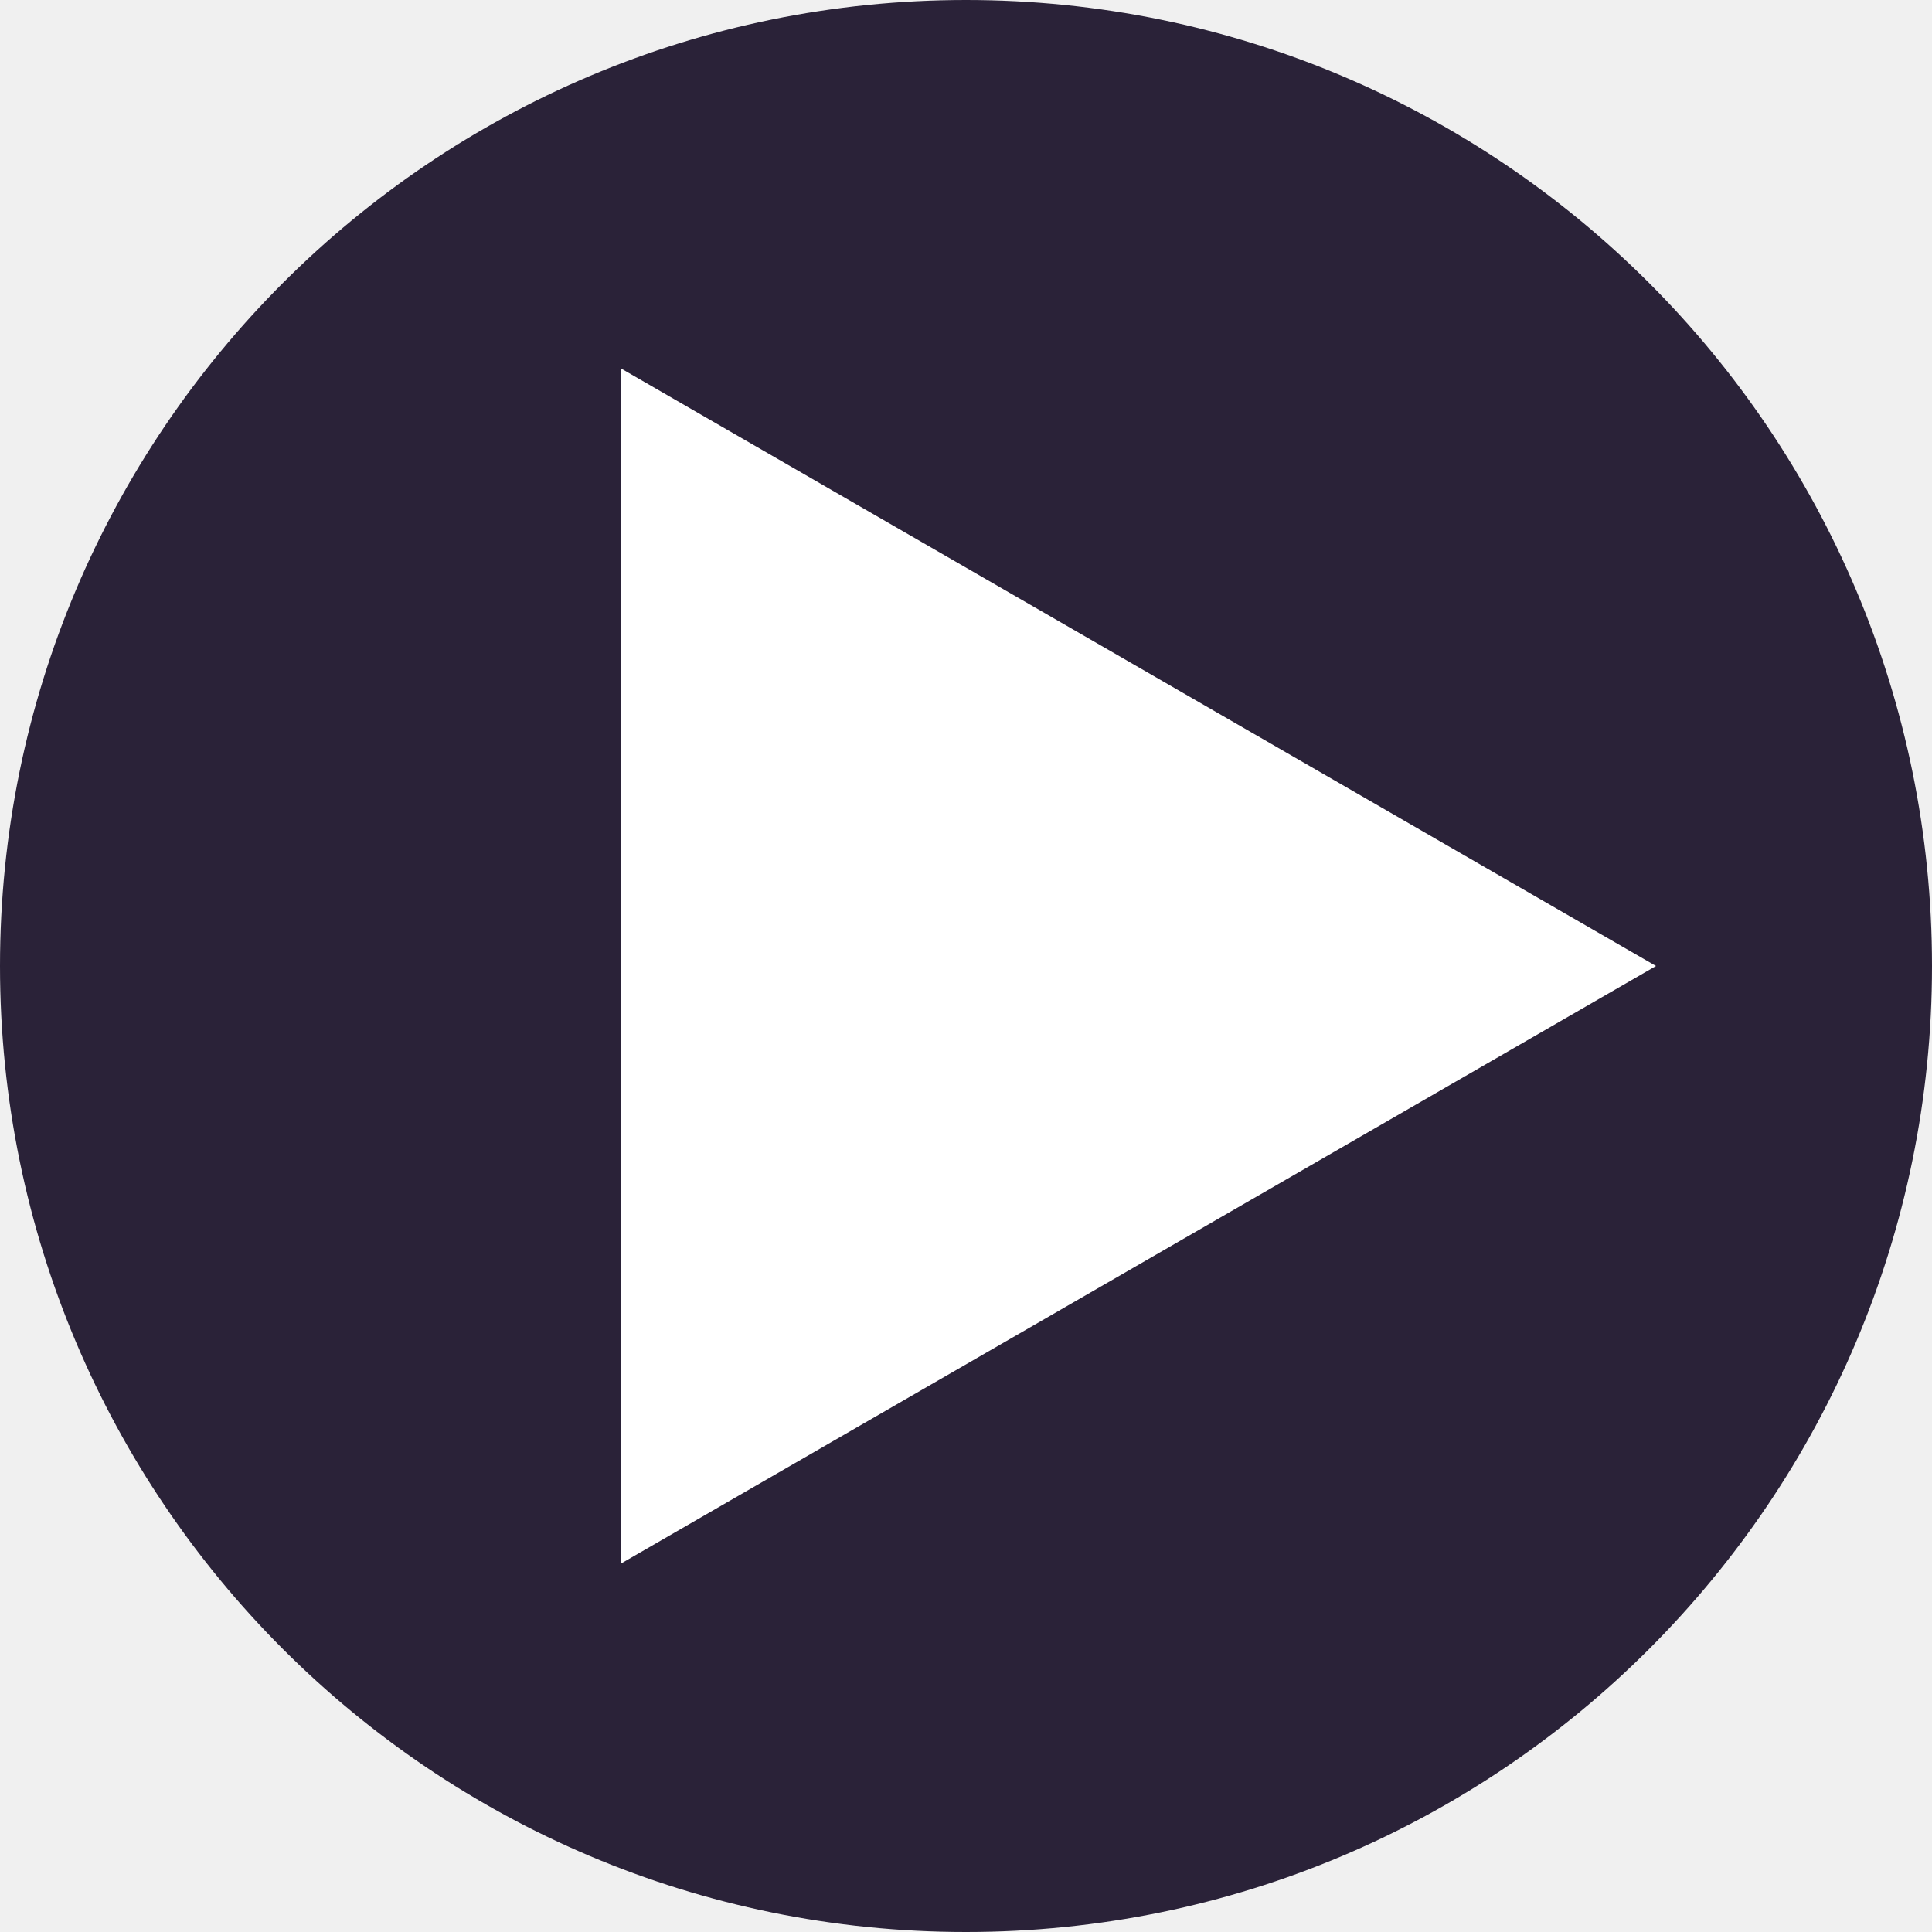
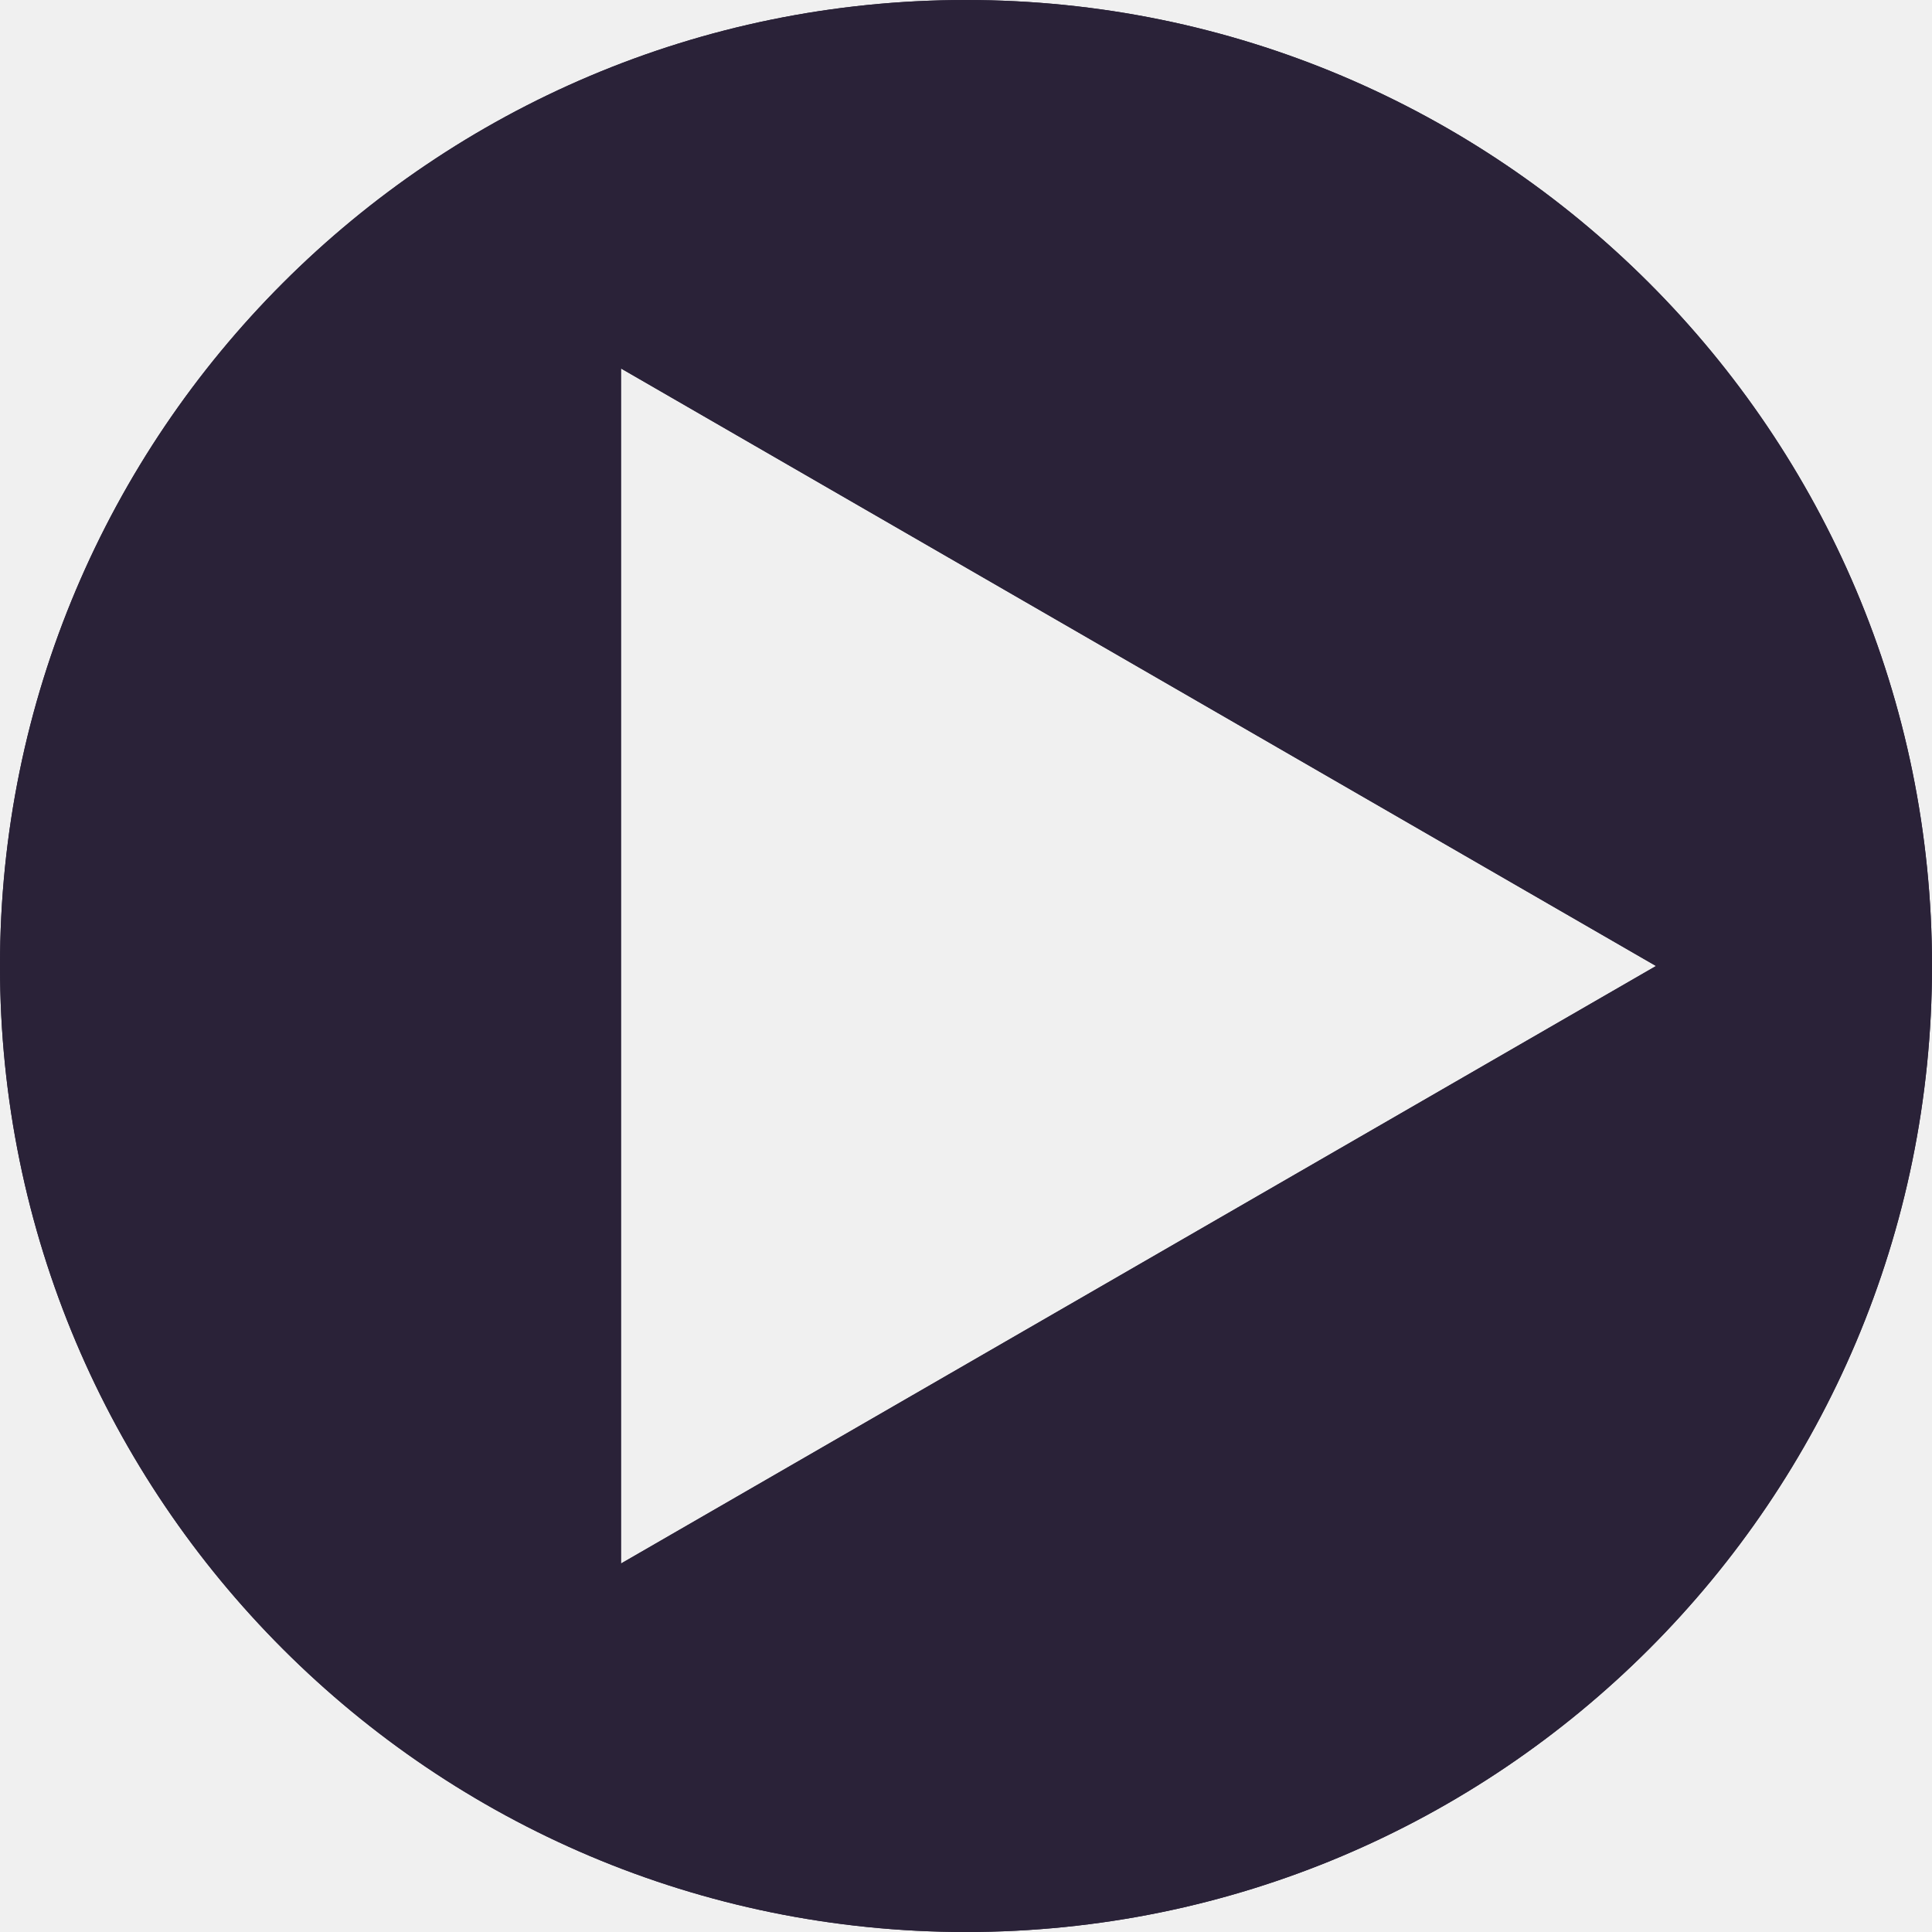
<svg xmlns="http://www.w3.org/2000/svg" fill="none" viewBox="0 0 28 28">
-   <circle cx="14" cy="14" r="13.25" fill="#2A2238" stroke="#2A2238" stroke-width="1.5" />
-   <path fill="#fff" d="M24 14 9 22.66V5.34L24 14Z" />
+   <mask id="a" fill="#fff">
+     <path fill-rule="evenodd" d="M14 28c7.732 0 14-6.268 14-14 0-7.732-6.268-14-14-14C6.268 0 0 6.268 0 14c0 7.732 6.268 14 14 14Zm-5-5.34L24 14 9 5.34V22.66Z" clip-rule="evenodd" />
+   </mask>
+   <path fill="#2A2238" fill-rule="evenodd" d="M14 28c7.732 0 14-6.268 14-14 0-7.732-6.268-14-14-14C6.268 0 0 6.268 0 14c0 7.732 6.268 14 14 14Zm-5-5.34L24 14 9 5.34V22.66Z" clip-rule="evenodd" />
+   <path fill="#2A2238" d="m24 14 .75 1.299L27 14l-2.25-1.299L24 14ZM9 22.66H7.5v2.598l2.25-1.299-.75-1.299ZM9 5.34l.75-1.299L7.5 2.742v2.598H9ZM26.5 14c0 6.904-5.596 12.5-12.5 12.5v3c8.56 0 15.5-6.94 15.5-15.5h-3ZM14 1.5c6.904 0 12.5 5.596 12.5 12.5h3c0-8.56-6.94-15.5-15.5-15.5v3ZM1.5 14C1.5 7.096 7.096 1.5 14 1.5v-3C5.44-1.5-1.5 5.44-1.5 14h3ZM14 26.5C7.096 26.5 1.5 20.904 1.5 14h-3c0 8.56 6.94 15.5 15.5 15.5v-3Zm9.25-13.799-15 8.66 1.5 2.598 15-8.66-1.5-2.598Zm-15-6.062 15 8.66 1.5-2.598-15-8.66-1.5 2.598ZM10.5 22.66V5.34h-3V22.66h3Z" mask="url(#a)" />
</svg>
